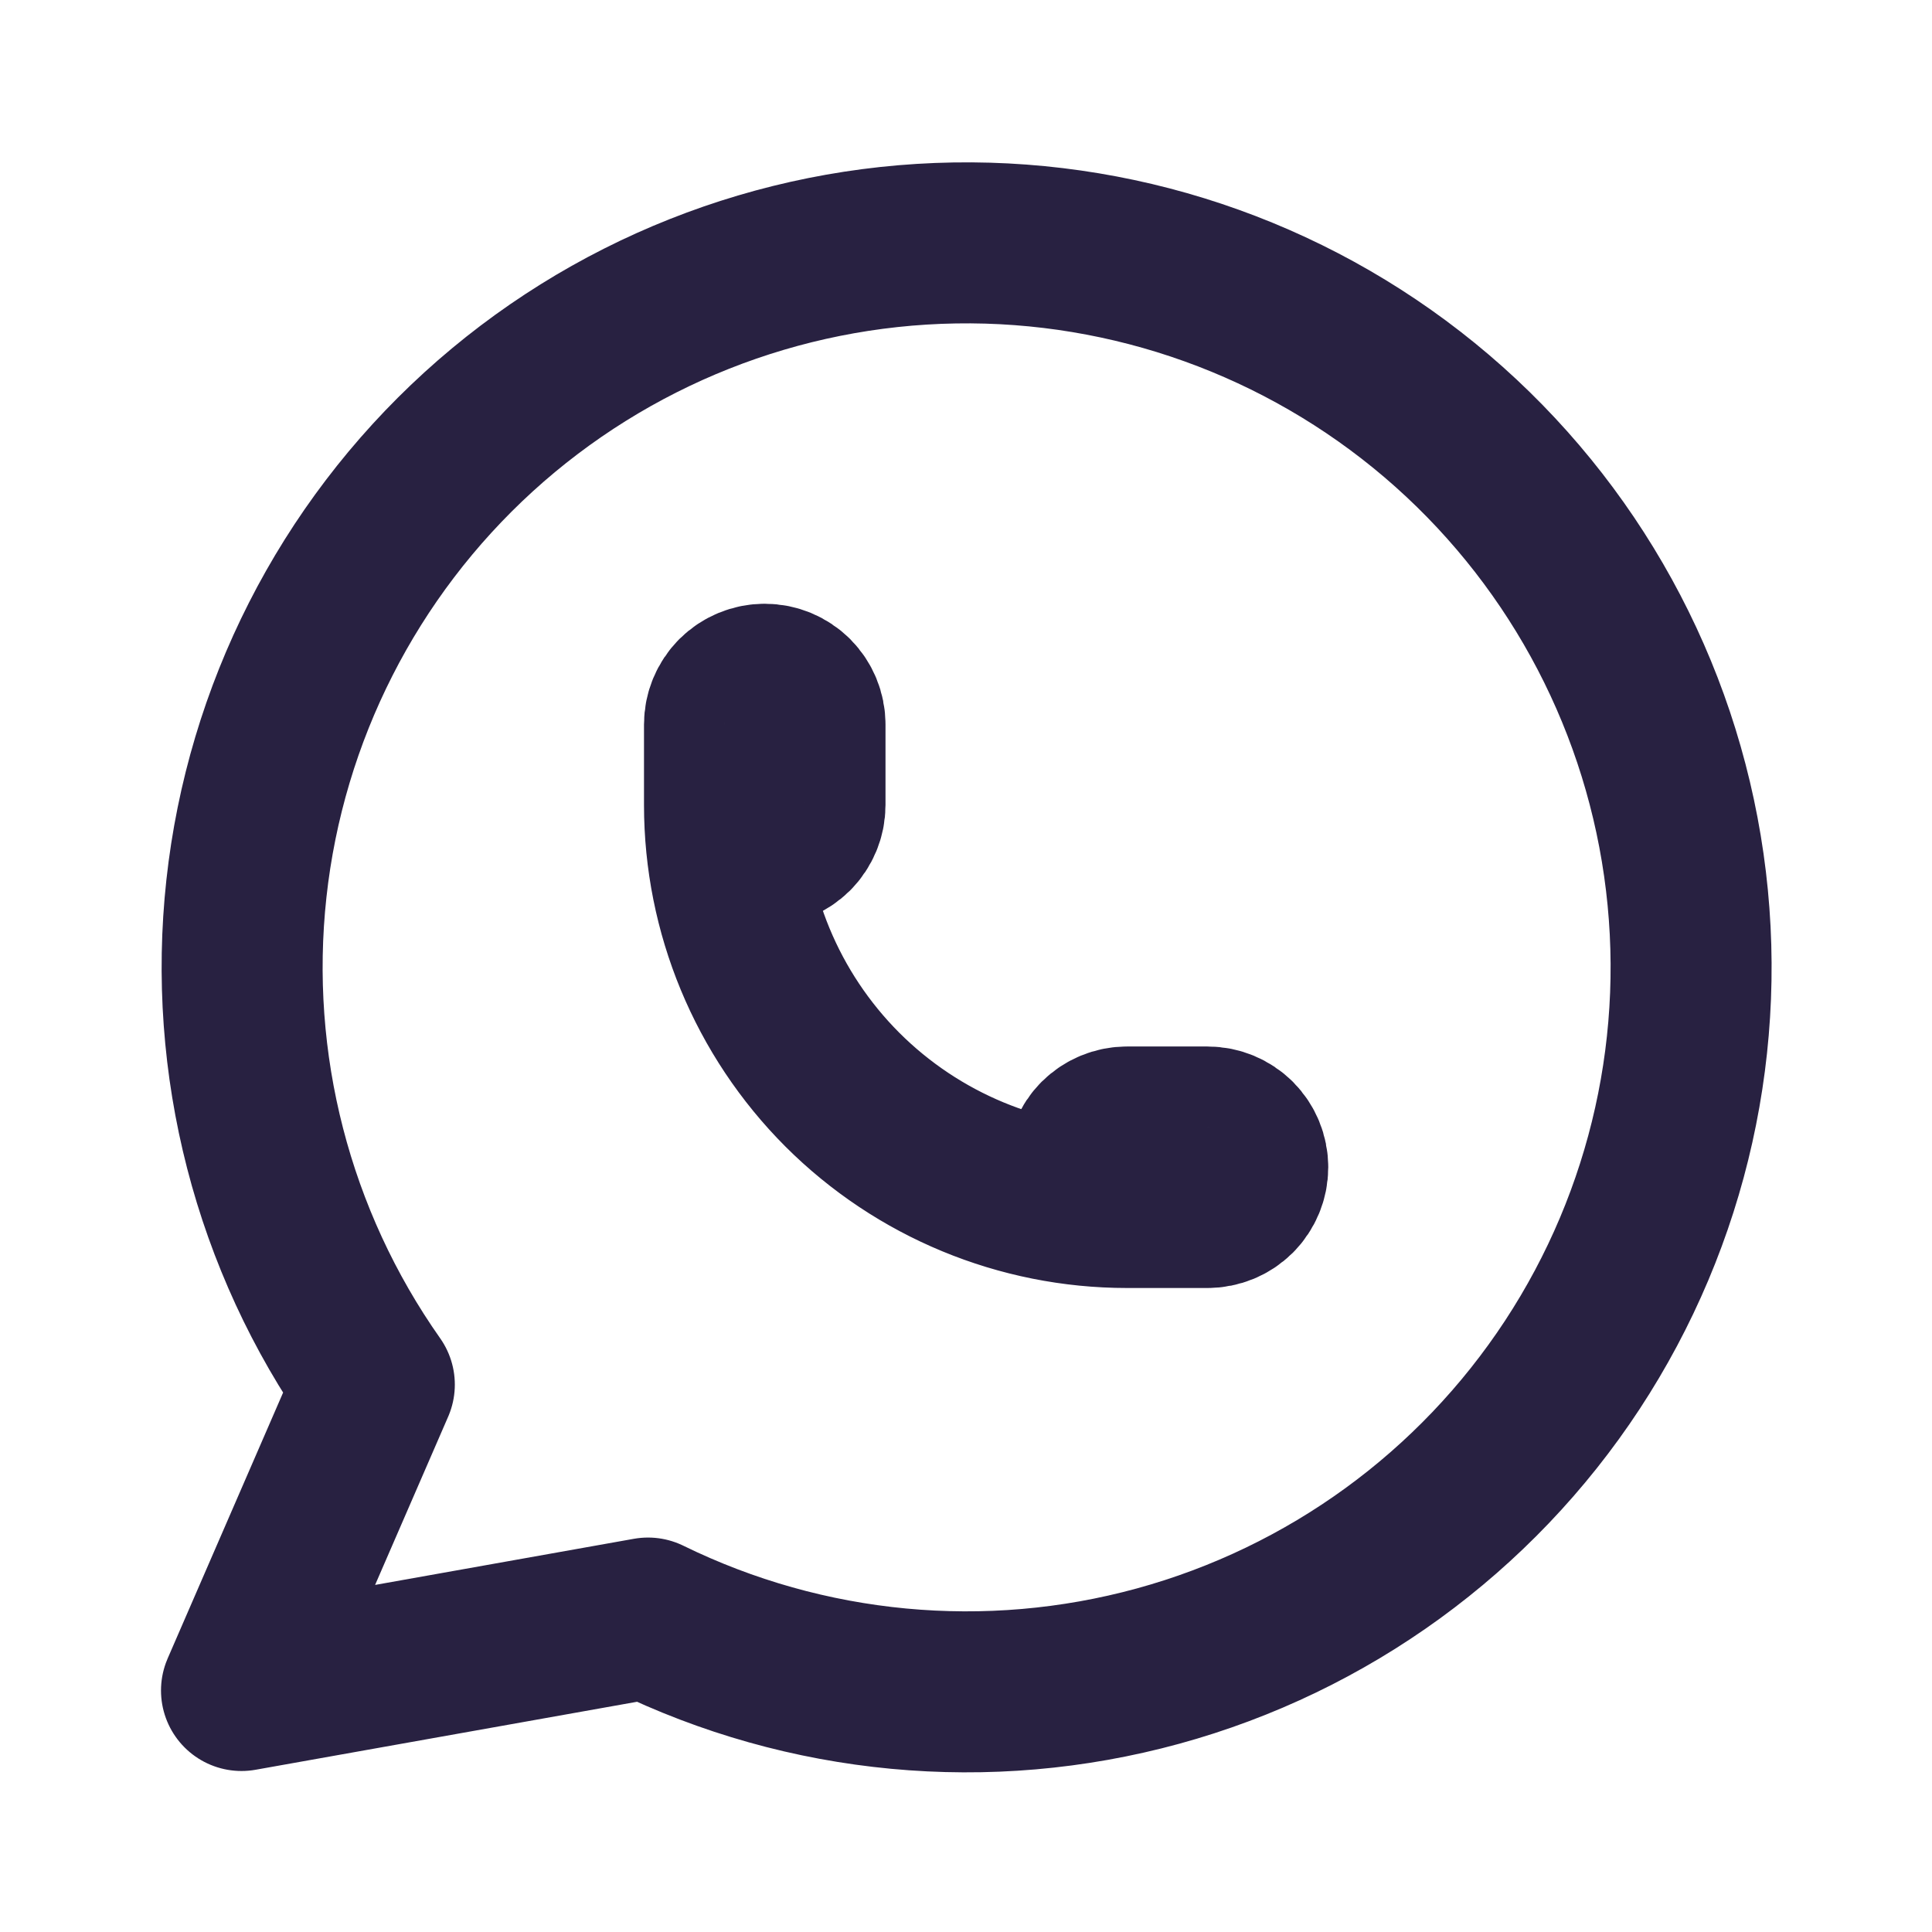
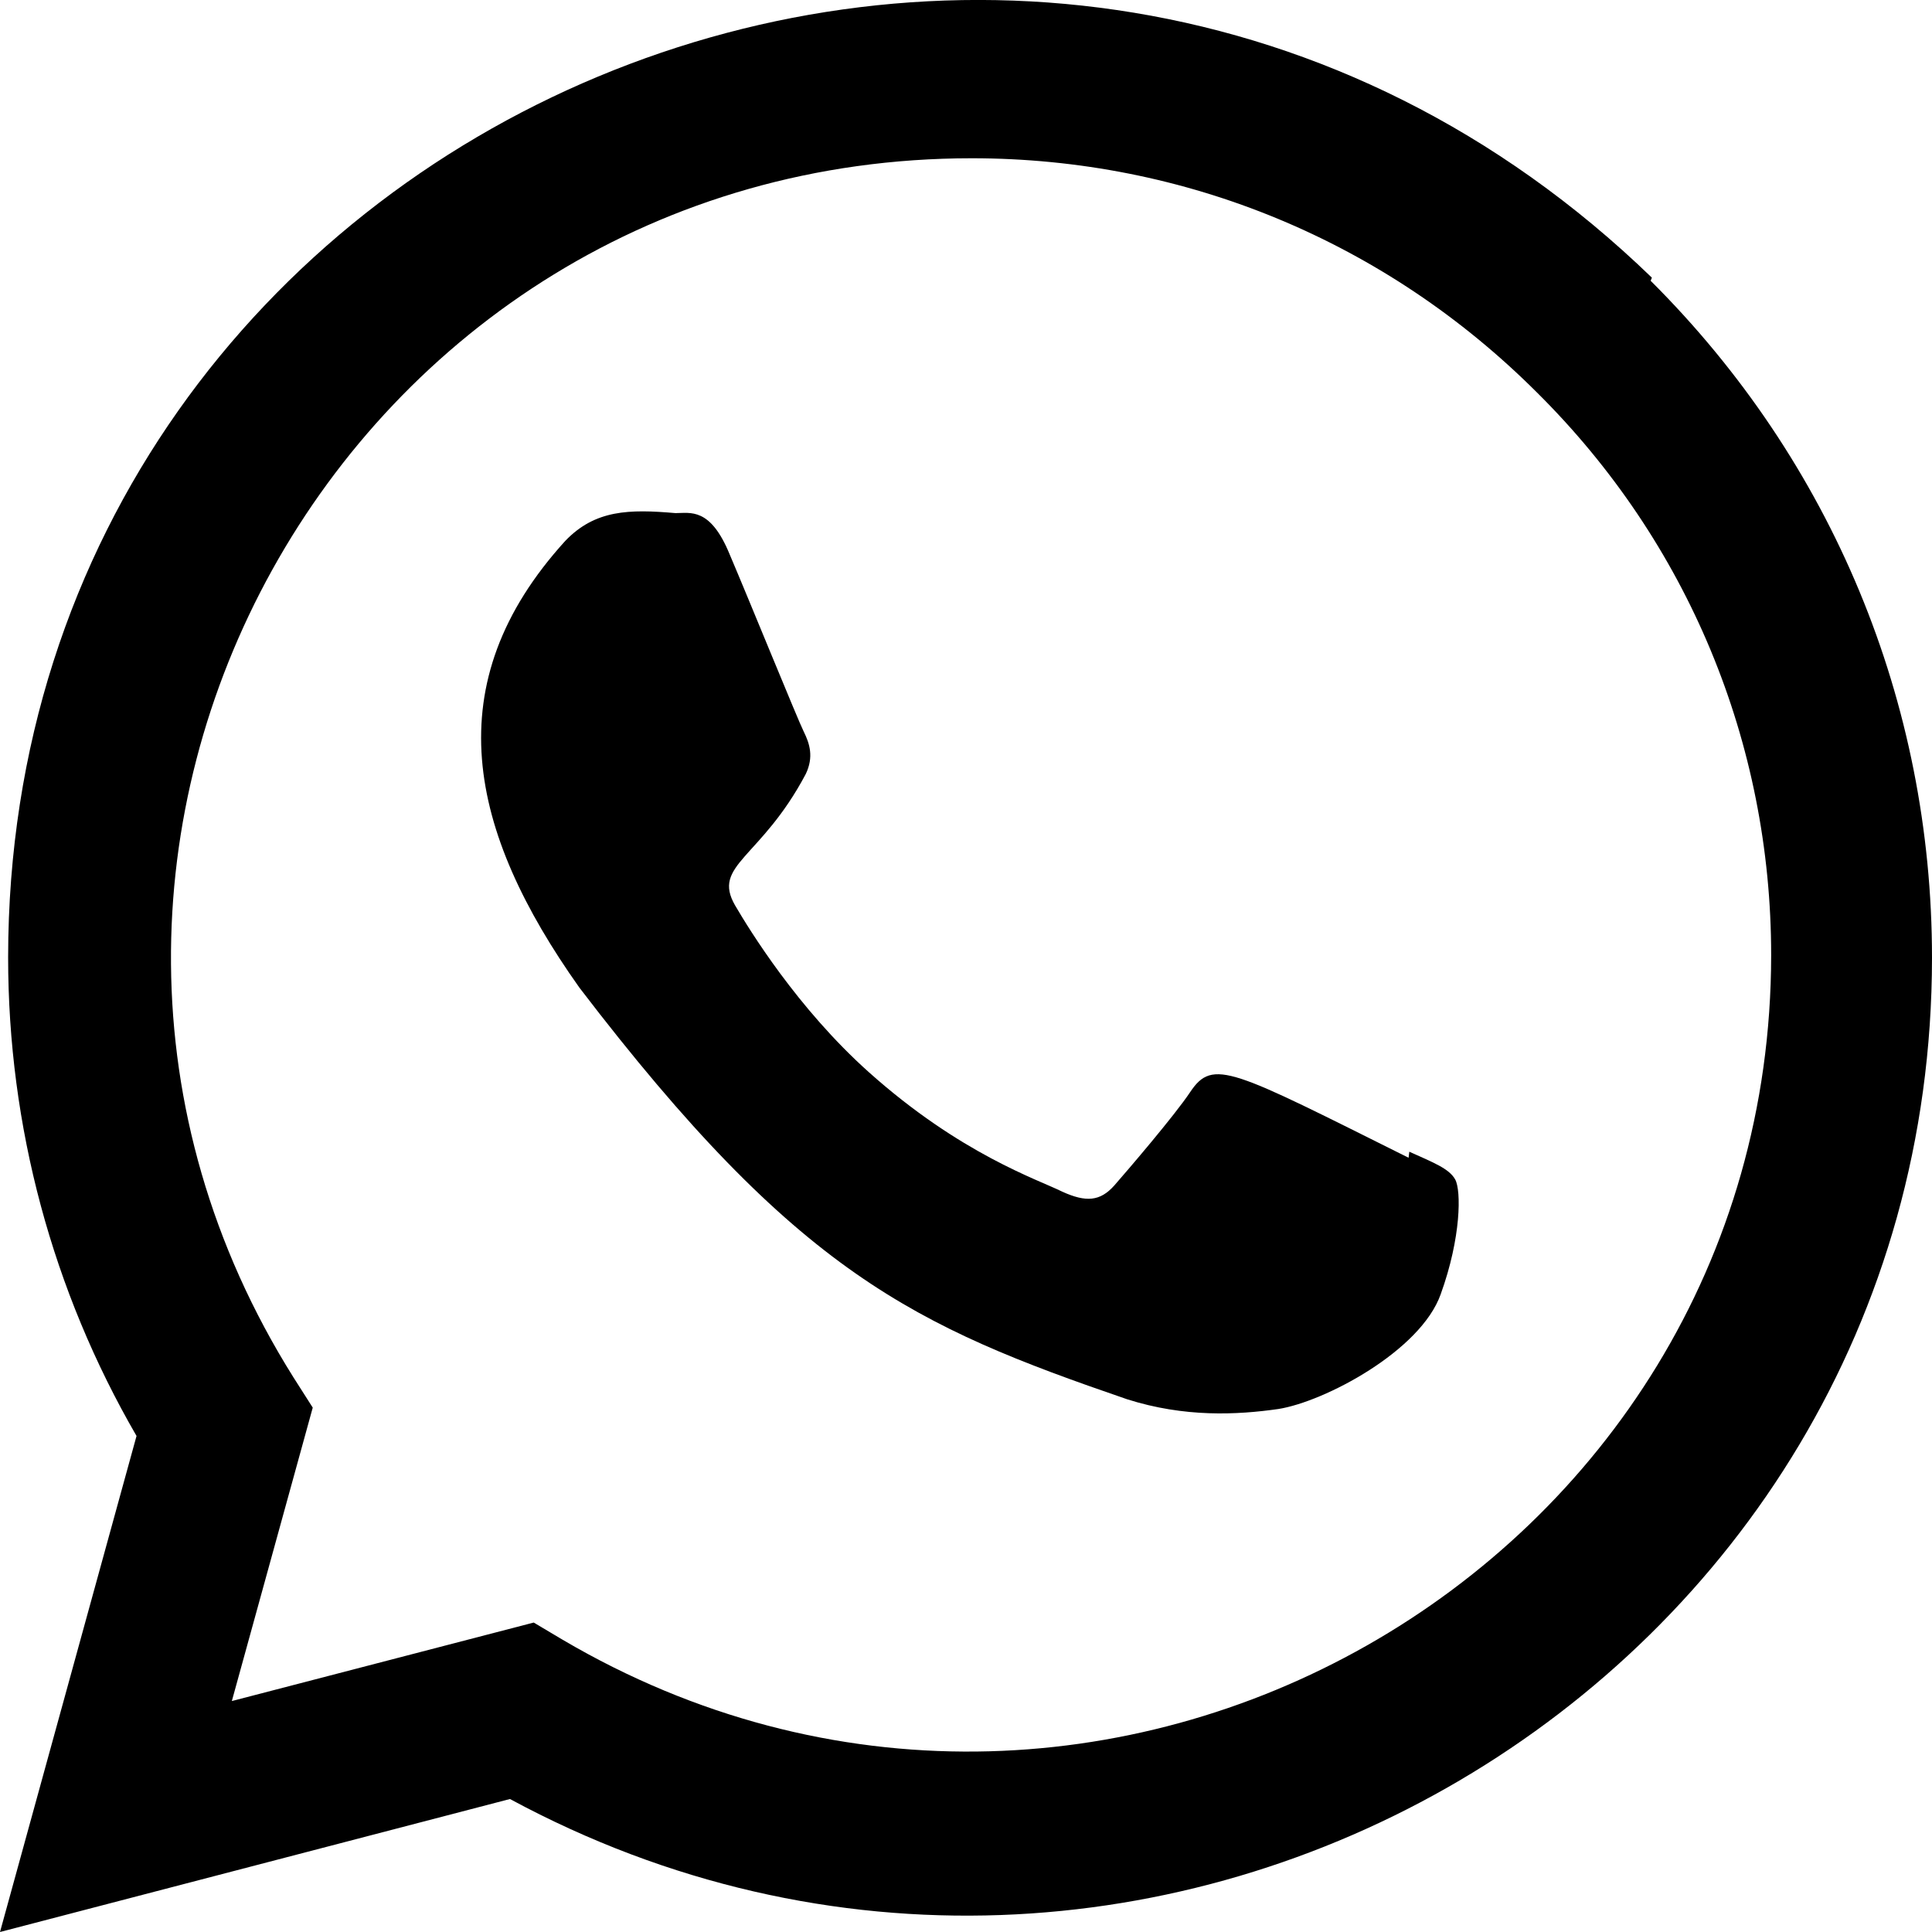
- <svg xmlns="http://www.w3.org/2000/svg" width="24" height="24" viewBox="0 0 24 24" fill="none">
-   <path d="M3 21L4.65 17.2C3.388 15.408 2.823 13.217 3.061 11.038C3.299 8.859 4.325 6.842 5.945 5.365C7.565 3.889 9.668 3.054 11.859 3.018C14.051 2.982 16.18 3.747 17.848 5.169C19.516 6.592 20.607 8.574 20.917 10.744C21.227 12.914 20.735 15.122 19.532 16.955C18.329 18.787 16.499 20.118 14.385 20.697C12.271 21.276 10.019 21.064 8.05 20.1L3 21Z" stroke="#282141" stroke-width="2" stroke-linecap="round" stroke-linejoin="round" />
-   <path d="M9 10C9 10.133 9.053 10.26 9.146 10.354C9.24 10.447 9.367 10.5 9.5 10.5C9.633 10.5 9.76 10.447 9.854 10.354C9.947 10.26 10 10.133 10 10V9C10 8.867 9.947 8.74 9.854 8.646C9.76 8.553 9.633 8.5 9.5 8.5C9.367 8.5 9.24 8.553 9.146 8.646C9.053 8.74 9 8.867 9 9V10ZM9 10C9 11.326 9.527 12.598 10.464 13.536C11.402 14.473 12.674 15 14 15H15C15.133 15 15.26 14.947 15.354 14.854C15.447 14.76 15.5 14.633 15.5 14.5C15.5 14.367 15.447 14.24 15.354 14.146C15.26 14.053 15.133 14 15 14H14C13.867 14 13.74 14.053 13.646 14.146C13.553 14.24 13.5 14.367 13.5 14.5C13.5 14.633 13.553 14.76 13.646 14.854C13.74 14.947 13.867 15 14 15" stroke="#282141" stroke-width="2" stroke-linecap="round" stroke-linejoin="round" />
+ <svg xmlns="http://www.w3.org/2000/svg" id="Bold" enable-background="new 0 0 24 24" viewBox="0 0 24 24">
+   <path d="m17.507 14.307-.009.075c-2.199-1.096-2.429-1.242-2.713-.816-.197.295-.771.964-.944 1.162-.175.195-.349.21-.646.075-.3-.15-1.263-.465-2.403-1.485-.888-.795-1.484-1.77-1.66-2.07-.293-.506.32-.578.878-1.634.1-.21.049-.375-.025-.524-.075-.15-.672-1.62-.922-2.206-.24-.584-.487-.51-.672-.51-.576-.05-.997-.042-1.368.344-1.614 1.774-1.207 3.604.174 5.55 2.714 3.552 4.16 4.206 6.804 5.114.714.227 1.365.195 1.88.121.574-.091 1.767-.721 2.016-1.426.255-.705.255-1.29.18-1.425-.074-.135-.27-.21-.57-.345z" />
+   <path d="m20.52 3.449c-7.689-7.433-20.414-2.042-20.419 8.444 0 2.096.549 4.14 1.595 5.945l-1.696 6.162 6.335-1.652c7.905 4.27 17.661-1.4 17.665-10.449 0-3.176-1.24-6.165-3.495-8.411zm1.482 8.417c-.006 7.633-8.385 12.4-15.012 8.504l-.36-.214-3.75.975 1.005-3.645-.239-.375c-4.124-6.565.614-15.145 8.426-15.145 2.654 0 5.145 1.035 7.021 2.91 1.875 1.859 2.909 4.35 2.909 6.99z" />
</svg>
